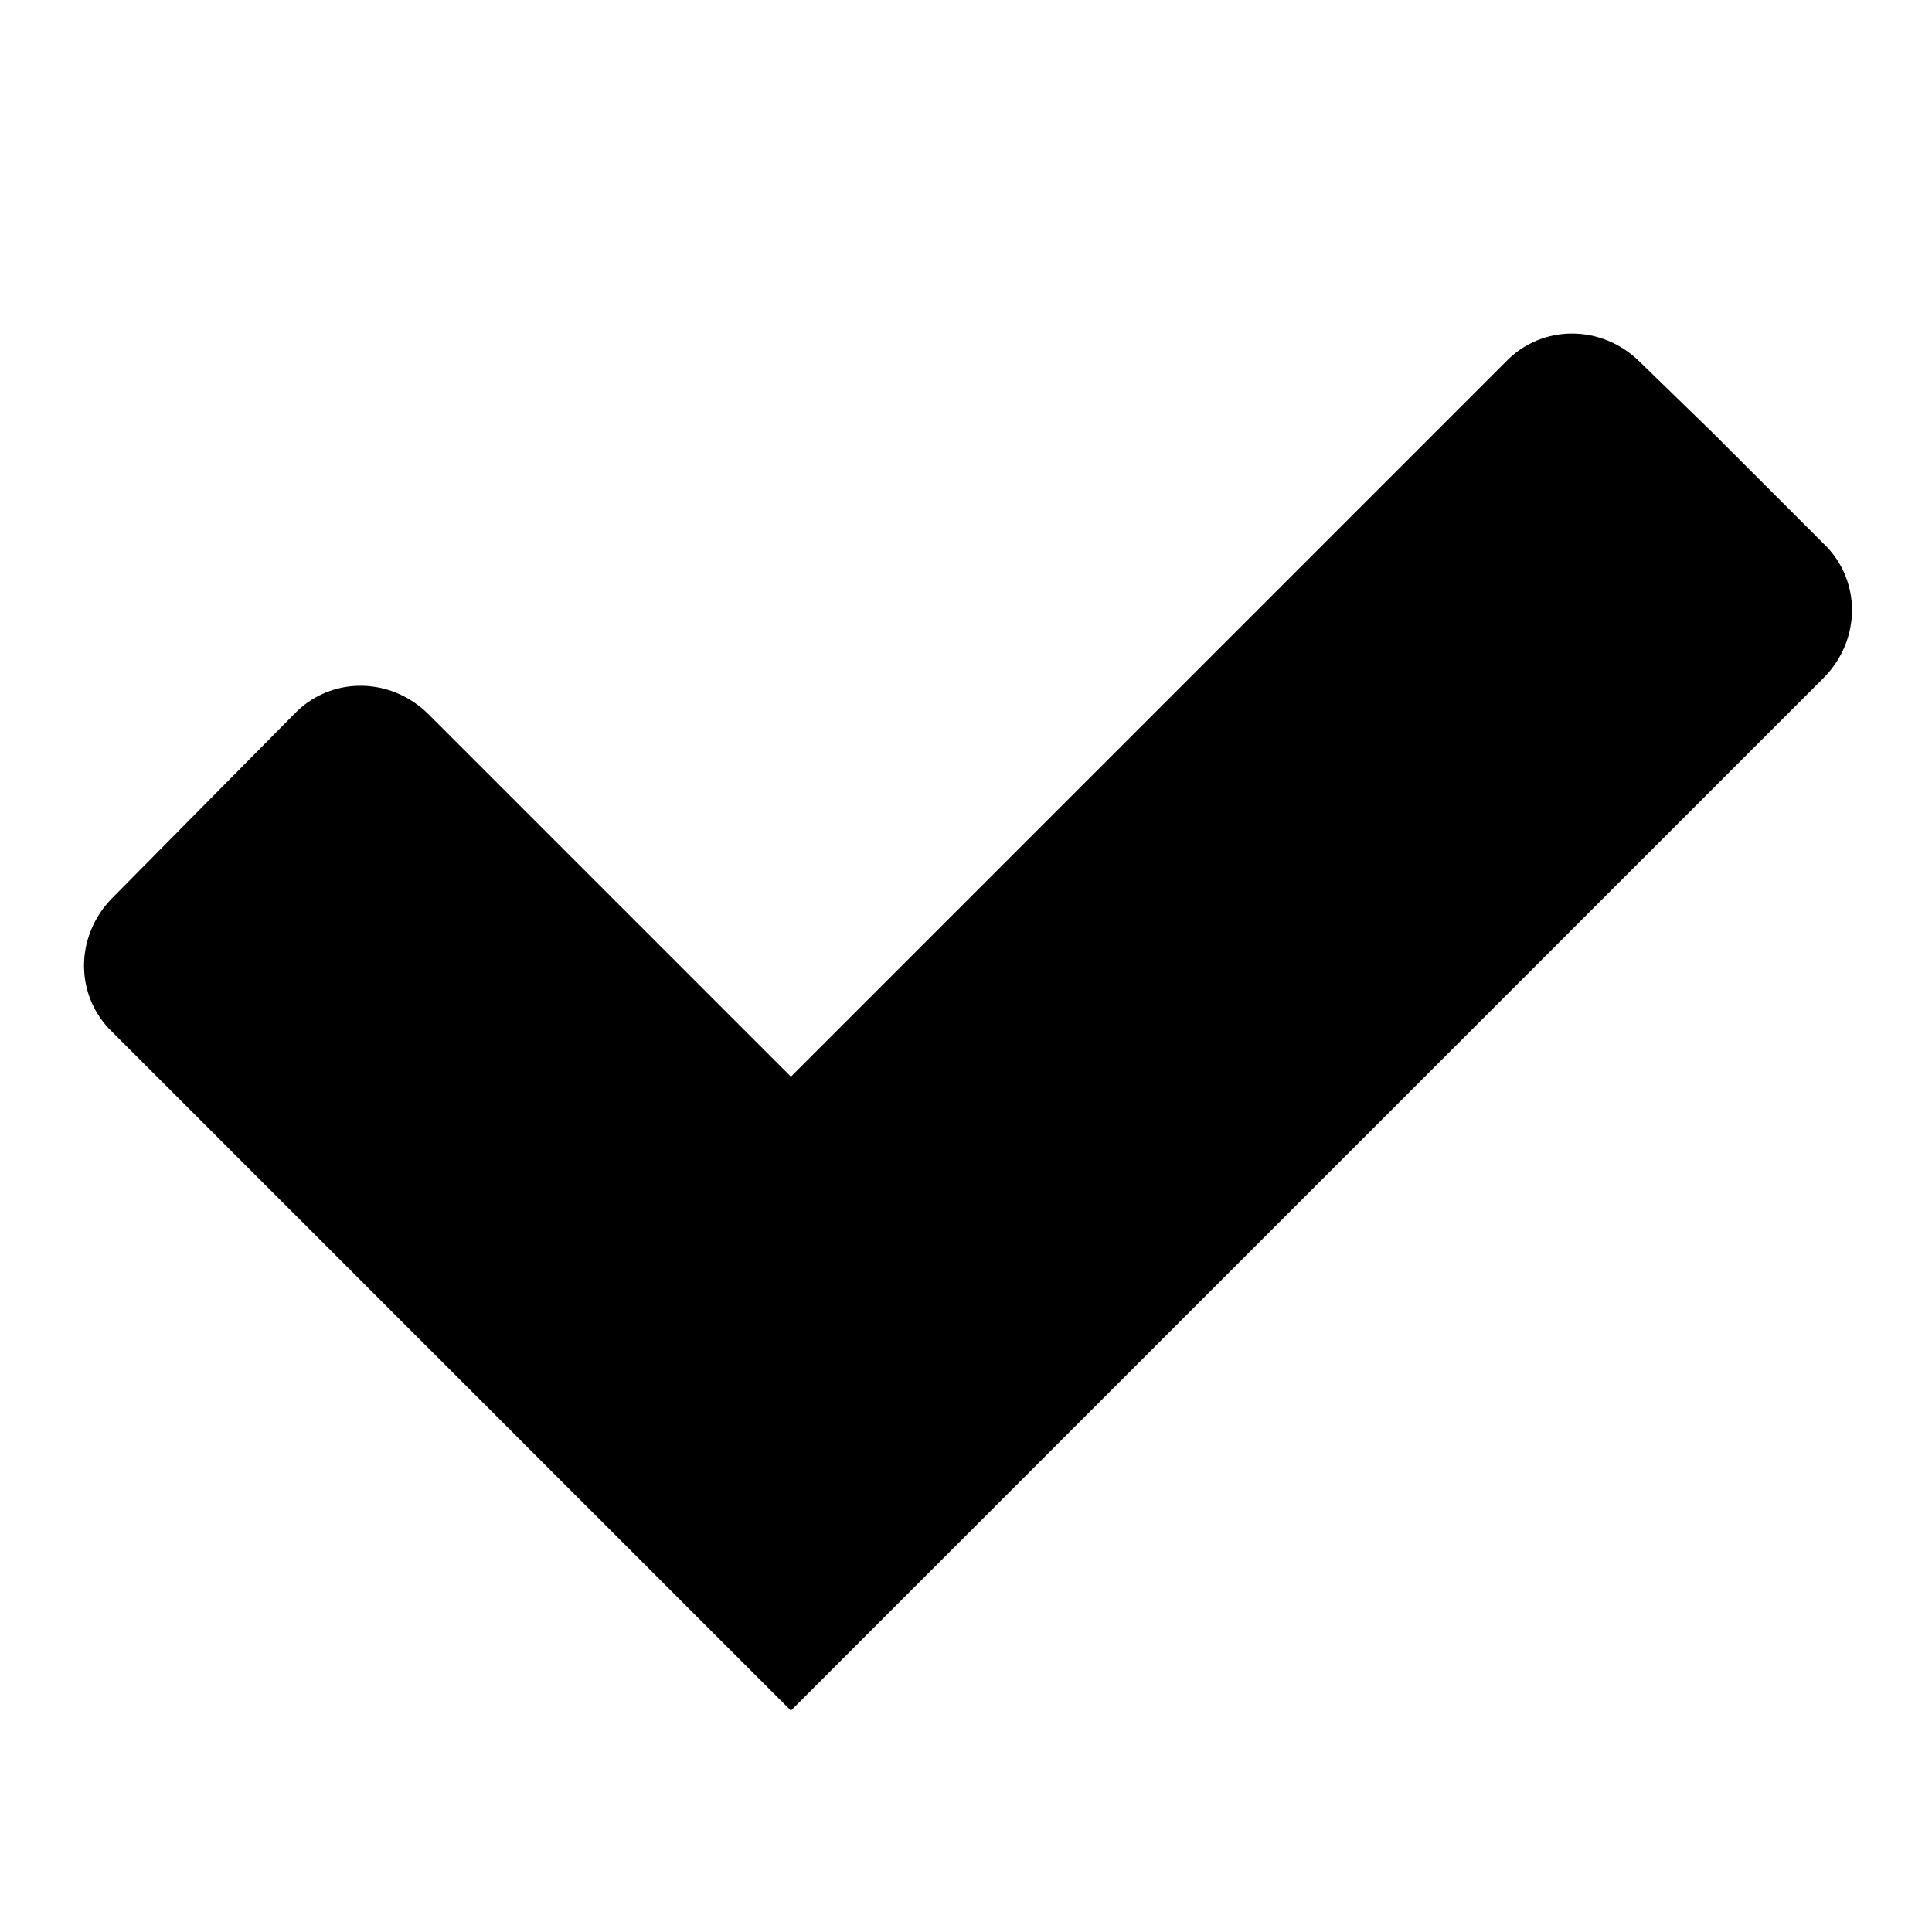
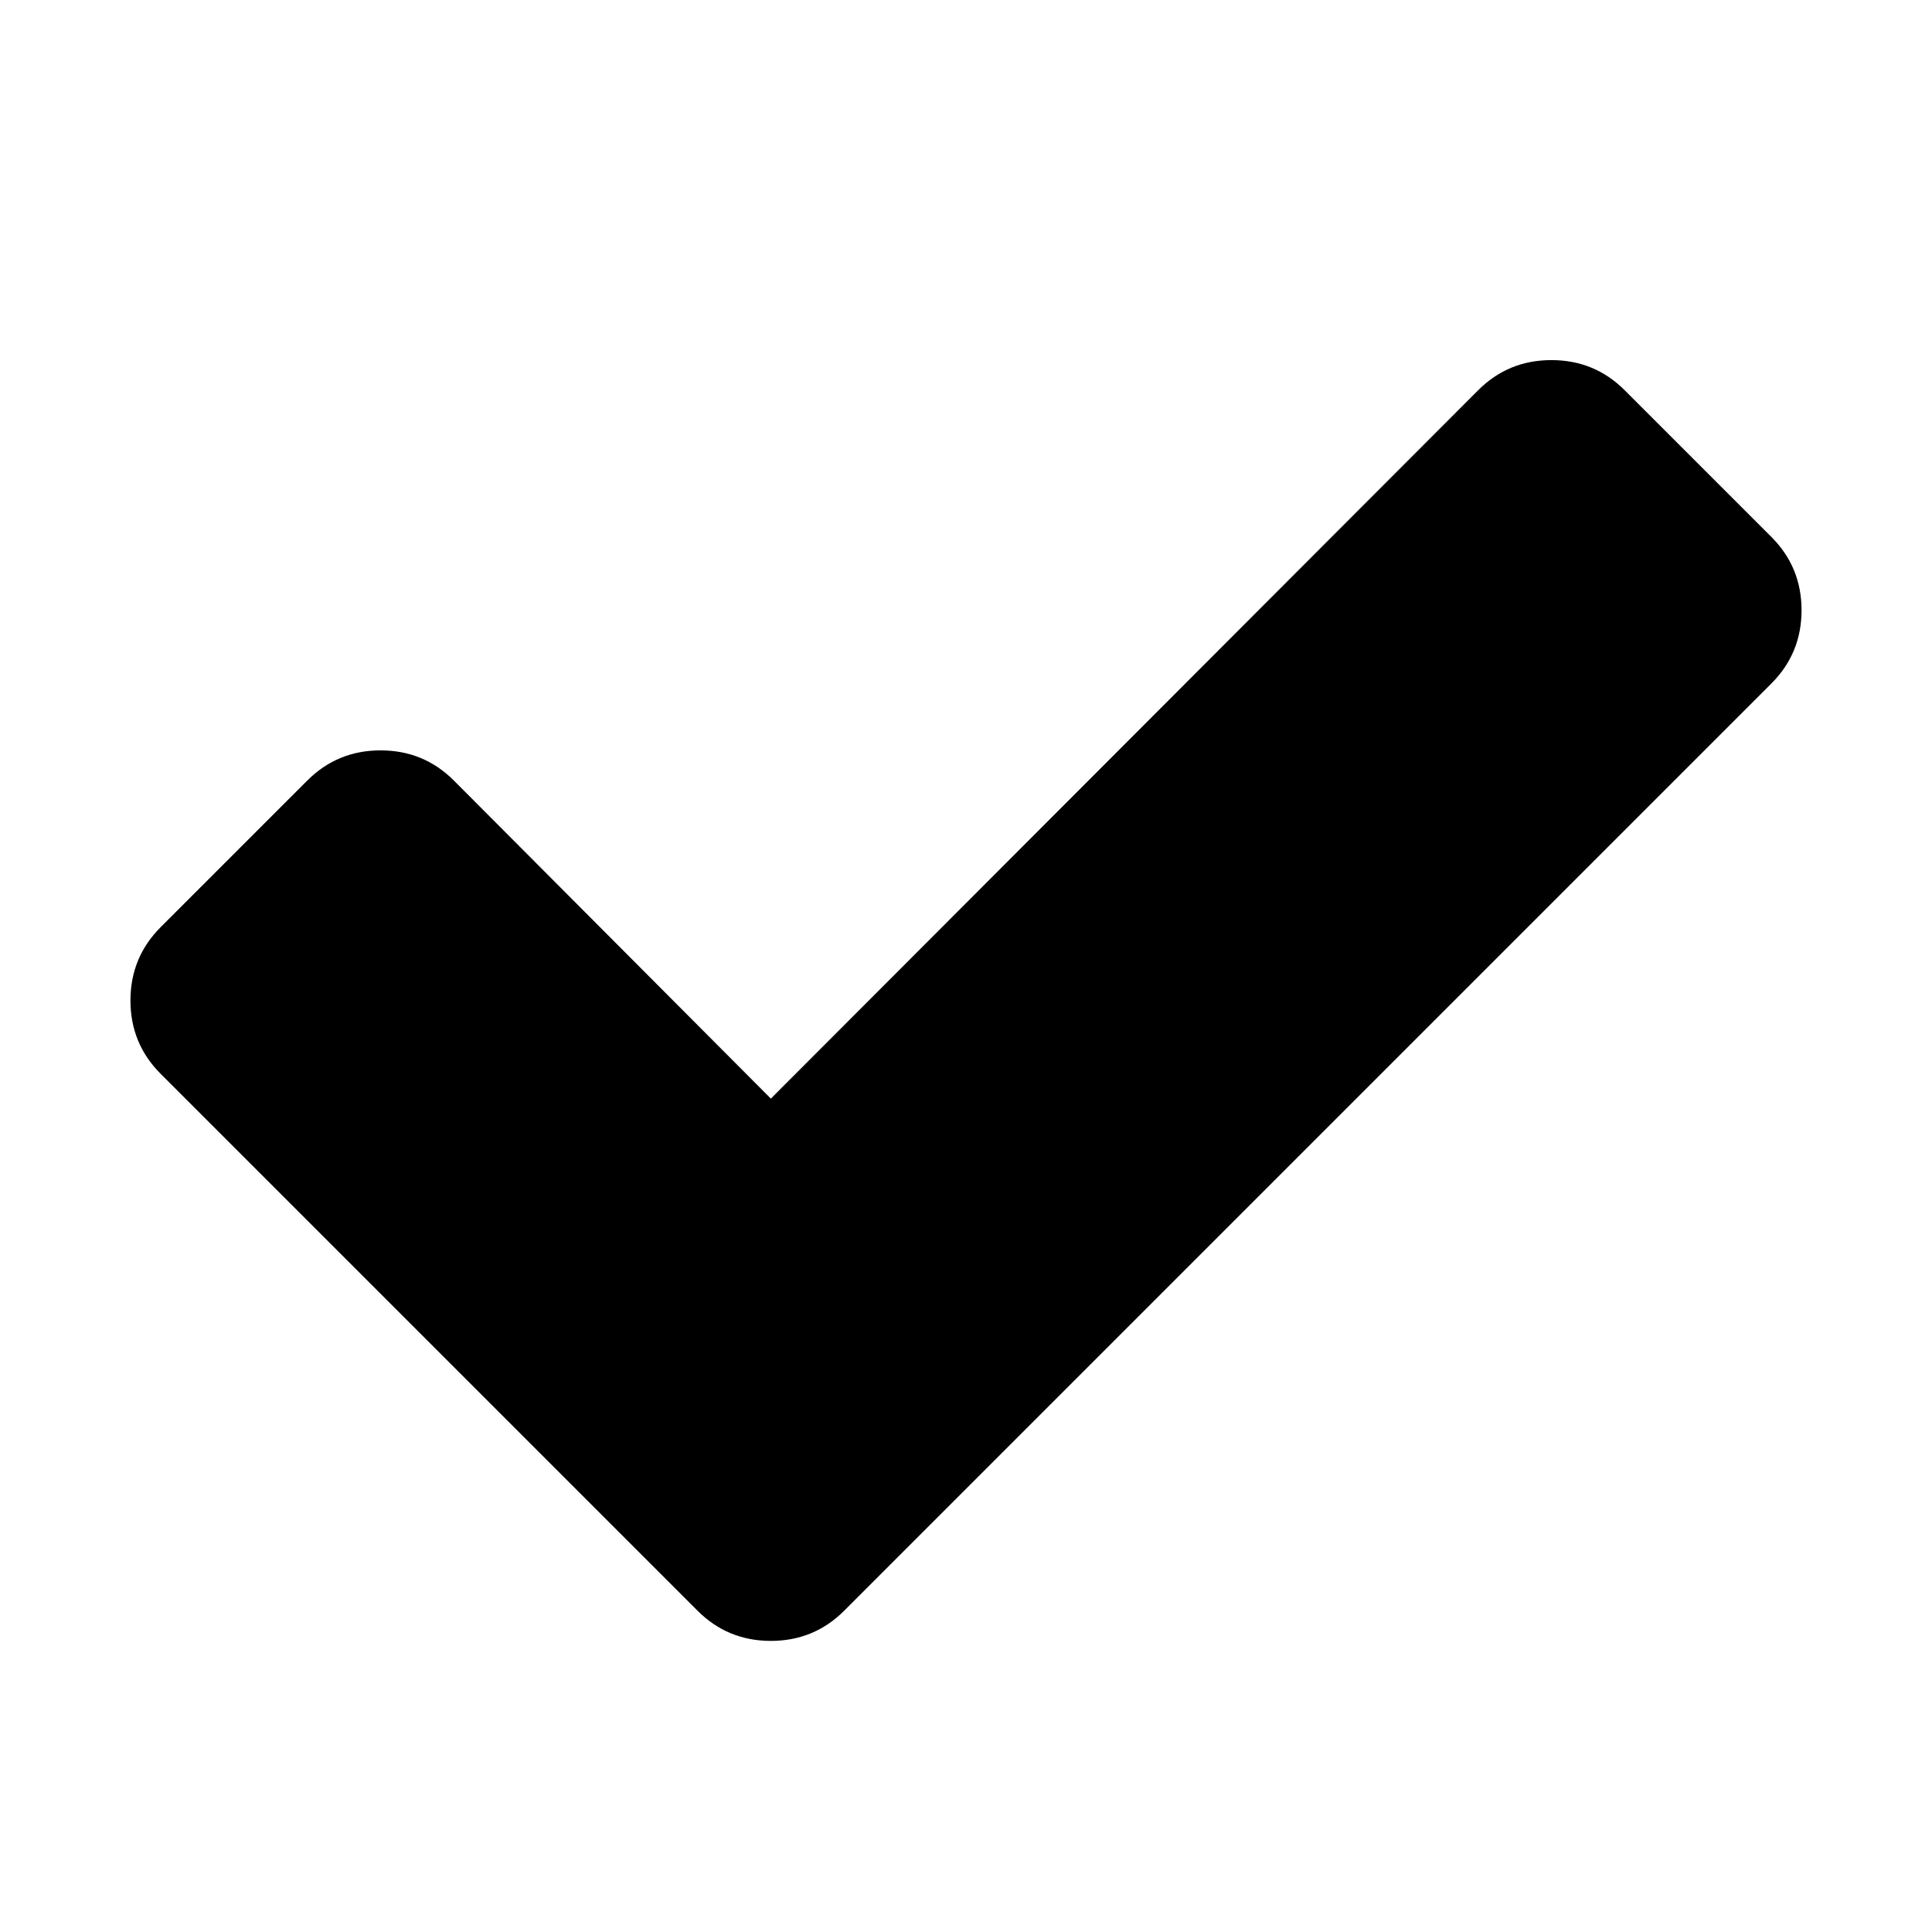
- <svg xmlns="http://www.w3.org/2000/svg" viewBox="0 0 96 96">
-   <path d="M5.6 44.6c-1.9 1.9-1.9 4.9 0 6.7L39.3 85l51.3-51.3c1.9-1.9 1.9-4.9 0-6.7l-5.1-5.1-.4-.4-3.6-3.5c-1.9-1.9-4.9-1.9-6.7 0L39.3 53.5l-18-18c-1.9-1.9-4.9-1.9-6.7 0l-9 9.1z" />
+ <svg xmlns="http://www.w3.org/2000/svg" width="1792" height="1792" viewBox="0 0 1792 1792">
+   <path d="M1671 566q0 40-28 68l-724 724-136 136q-28 28-68 28t-68-28l-136-136-362-362q-28-28-28-68t28-68l136-136q28-28 68-28t68 28l294 295 656-657q28-28 68-28t68 28l136 136q28 28 28 68z" />
</svg>
